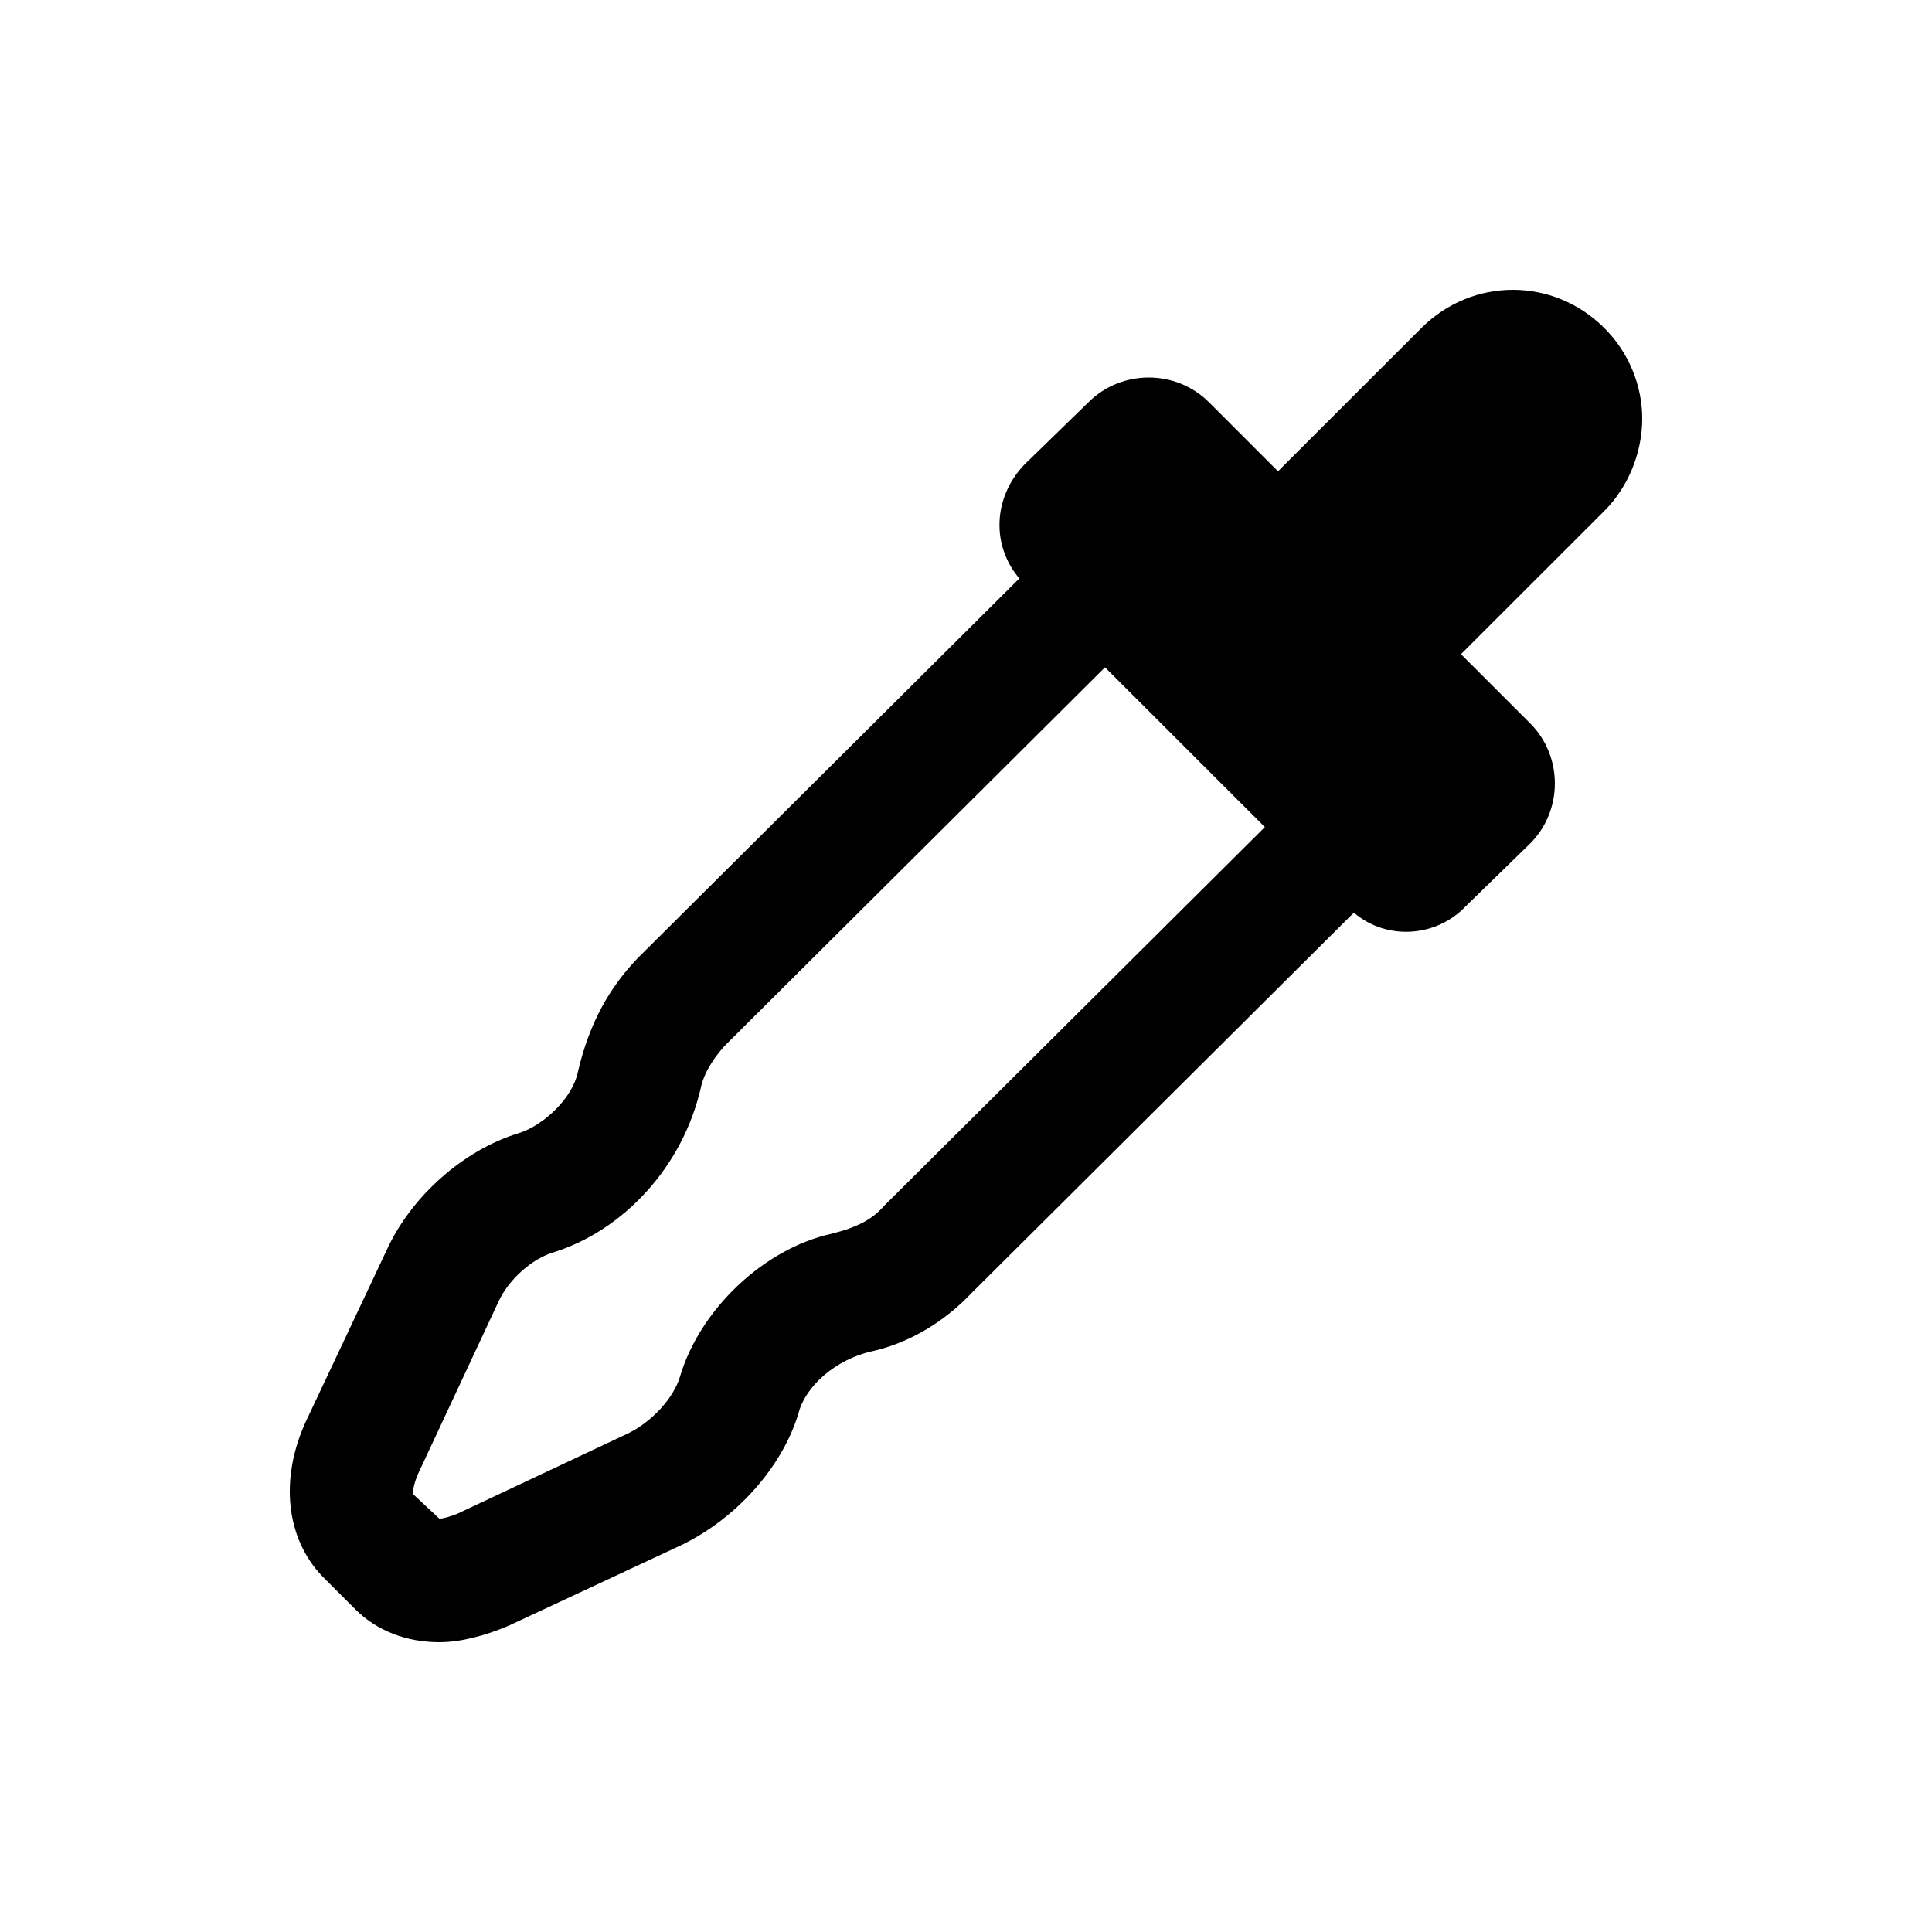
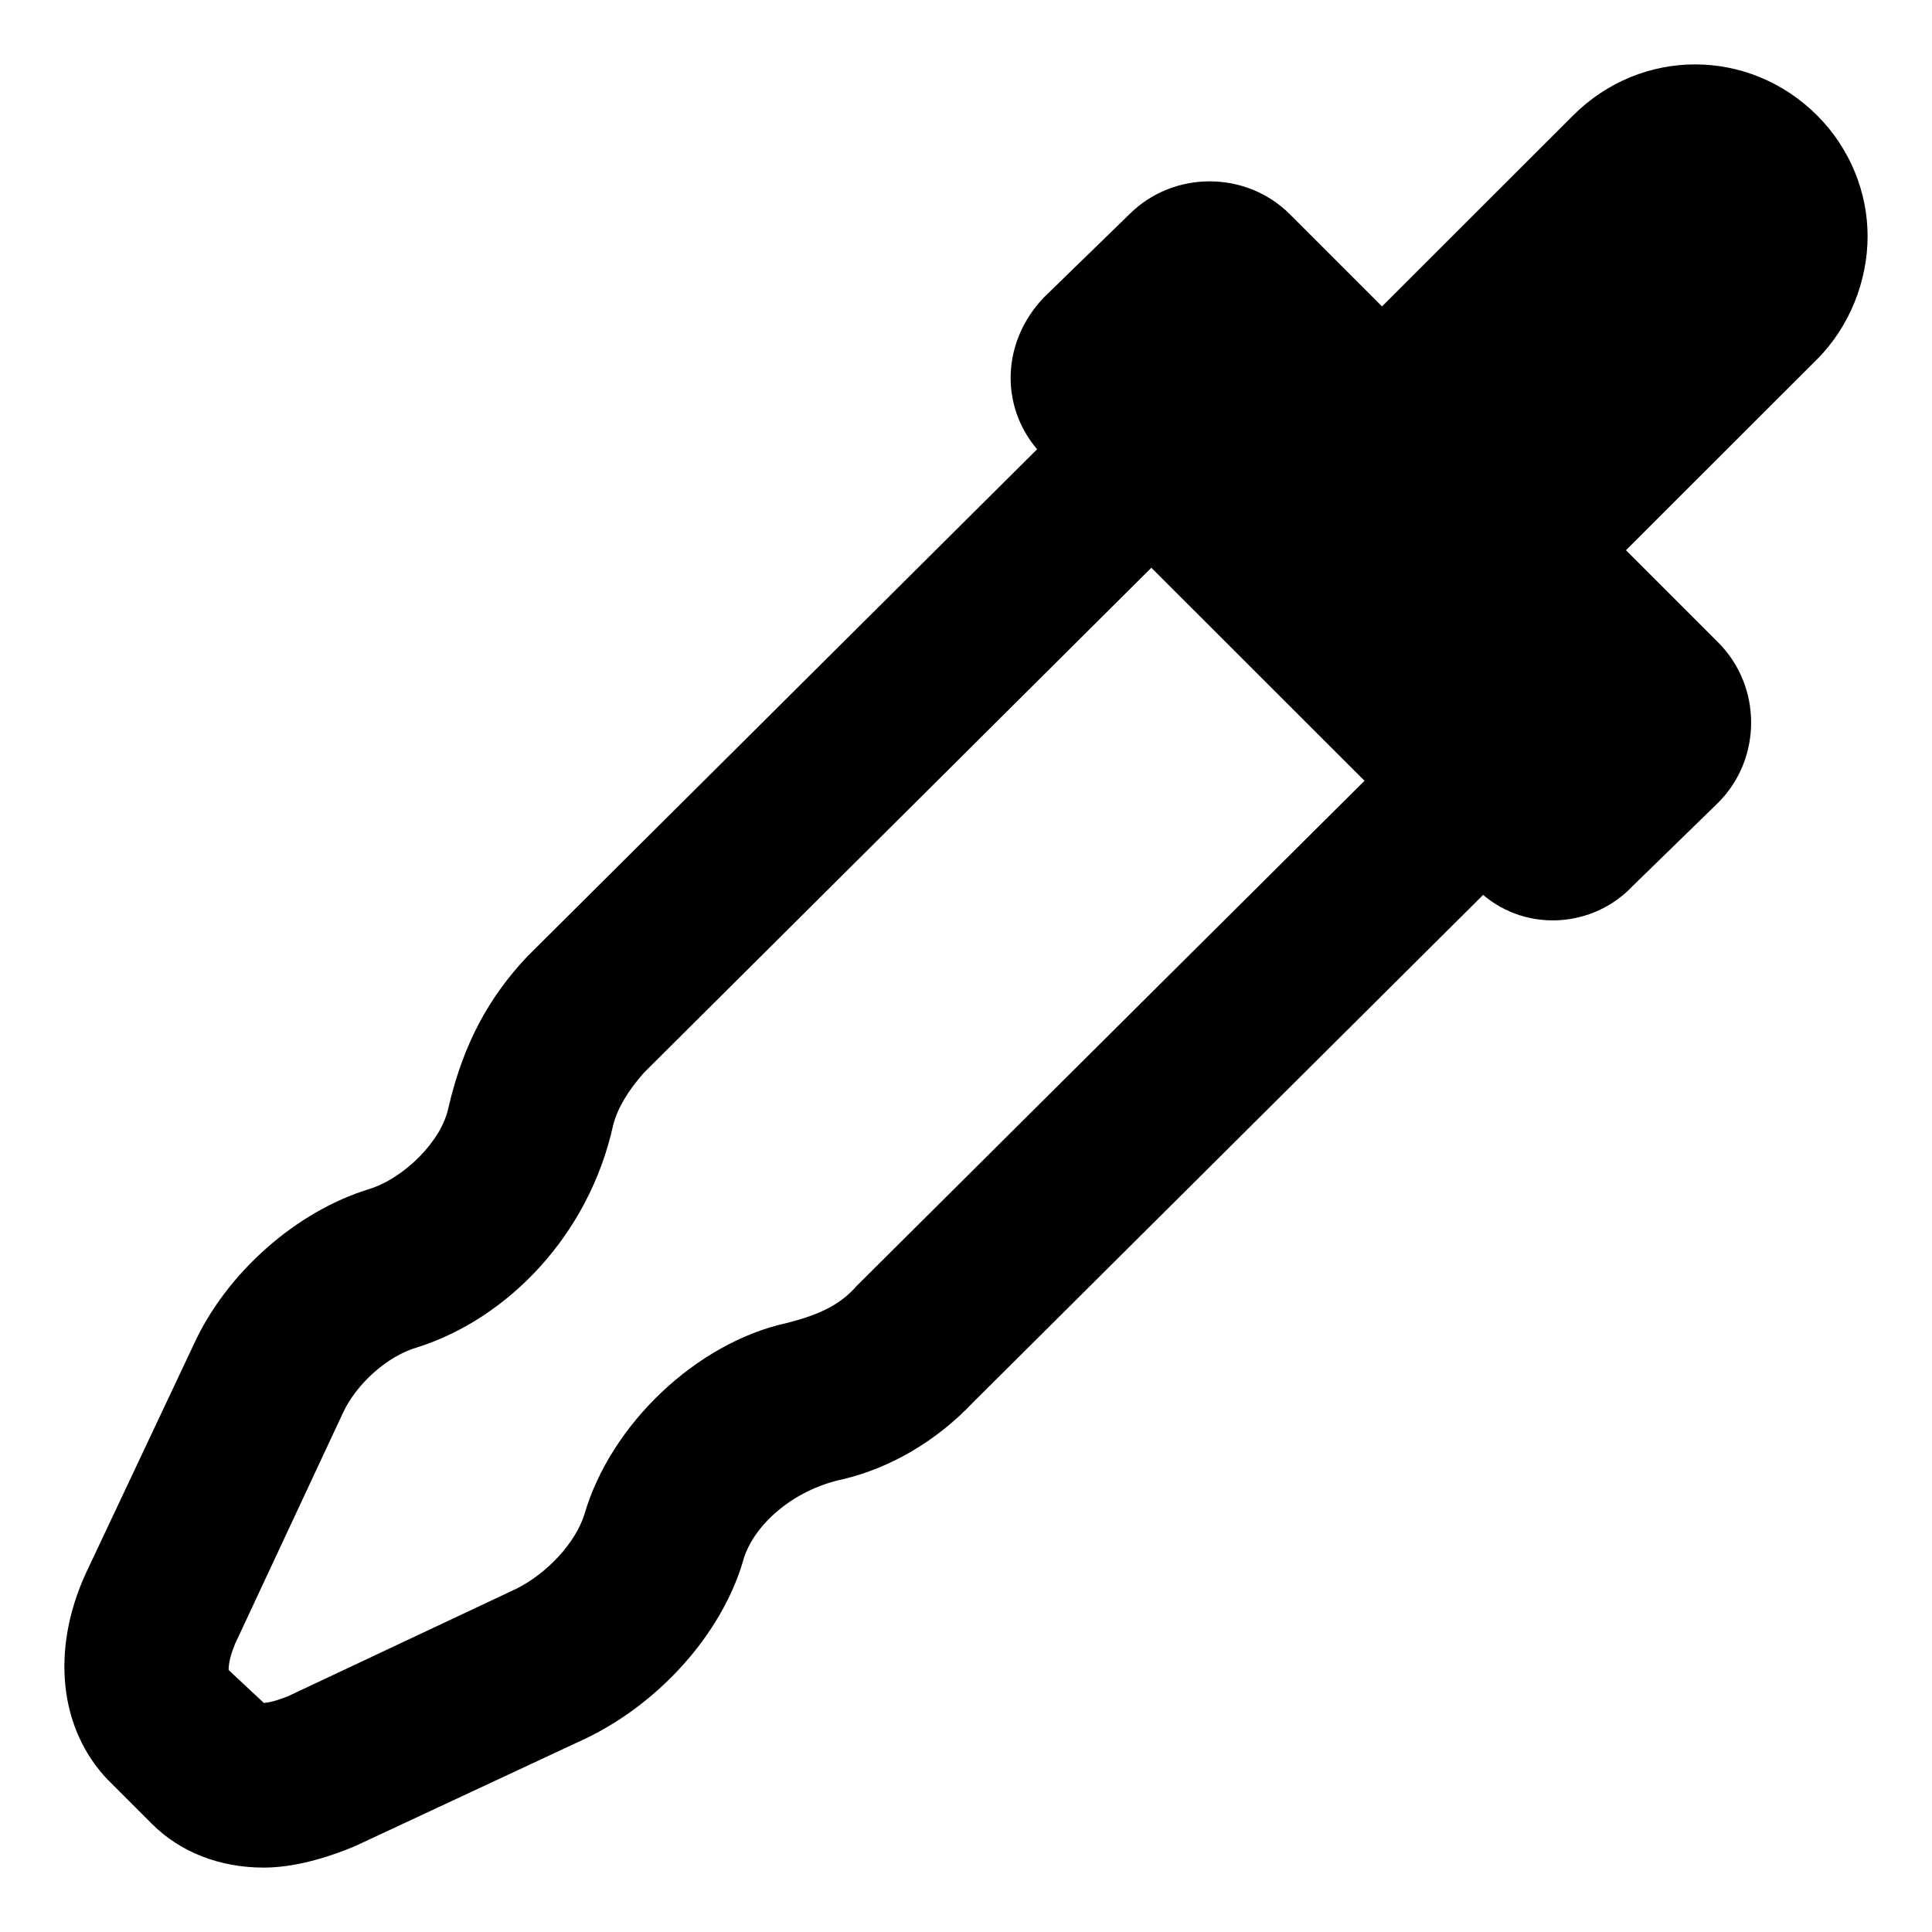
- <svg xmlns="http://www.w3.org/2000/svg" width="20px" height="20px" viewBox="0 0 20 20" version="1.1">
-   <defs />
-   <g id="Page-1" stroke="none" stroke-width="1" fill="none" fill-rule="evenodd">
+ <svg xmlns="http://www.w3.org/2000/svg" width="15px" height="15px" viewBox="0 0 15 15" version="1.1">
+   <g id="group-1" stroke="none" stroke-width="1" fill="none" fill-rule="evenodd" transform="matrix(1, 0, 0, 1, -2.500001, -2.5)">
    <g id="eye-dropper" fill="#000">
      <path d="M9.153,12.482 C9.034,12.619 8.88,12.704 8.607,12.772 C7.908,12.926 7.243,13.556 7.038,14.255 C6.97,14.477 6.748,14.716 6.509,14.835 L4.735,15.67 C4.65,15.704 4.582,15.721 4.548,15.721 L4.275,15.466 C4.275,15.449 4.275,15.381 4.326,15.261 L5.162,13.471 C5.264,13.25 5.503,13.028 5.742,12.96 C6.441,12.738 7.072,12.09 7.26,11.238 C7.294,11.102 7.379,10.965 7.499,10.829 L11.439,6.908 L13.094,8.562 L9.153,12.482 Z M16.608,5.289 C16.864,5.033 17,4.675 17,4.334 C17,3.993 16.864,3.652 16.608,3.396 C16.079,2.868 15.243,2.868 14.714,3.396 L13.23,4.879 L13.06,4.709 L12.514,4.163 C12.173,3.823 11.61,3.823 11.269,4.163 L10.603,4.811 C10.279,5.152 10.262,5.647 10.552,5.988 L6.595,9.925 C6.305,10.232 6.1,10.59 5.981,11.102 C5.929,11.357 5.639,11.647 5.366,11.732 C4.804,11.903 4.258,12.38 4.002,12.943 L3.166,14.716 C2.893,15.312 2.961,15.926 3.337,16.318 L3.678,16.659 C3.899,16.881 4.207,17 4.548,17 C4.769,17 5.025,16.932 5.264,16.83 L7.055,15.994 C7.618,15.721 8.096,15.193 8.266,14.63 C8.335,14.358 8.642,14.068 9.051,13.983 C9.409,13.897 9.767,13.693 10.057,13.386 L14.015,9.448 C14.356,9.738 14.868,9.704 15.175,9.38 L15.84,8.732 C16.181,8.391 16.181,7.829 15.84,7.488 L15.26,6.908 L15.124,6.772 L16.608,5.289 Z" id="eye-dropper-icon" />
    </g>
  </g>
</svg>
